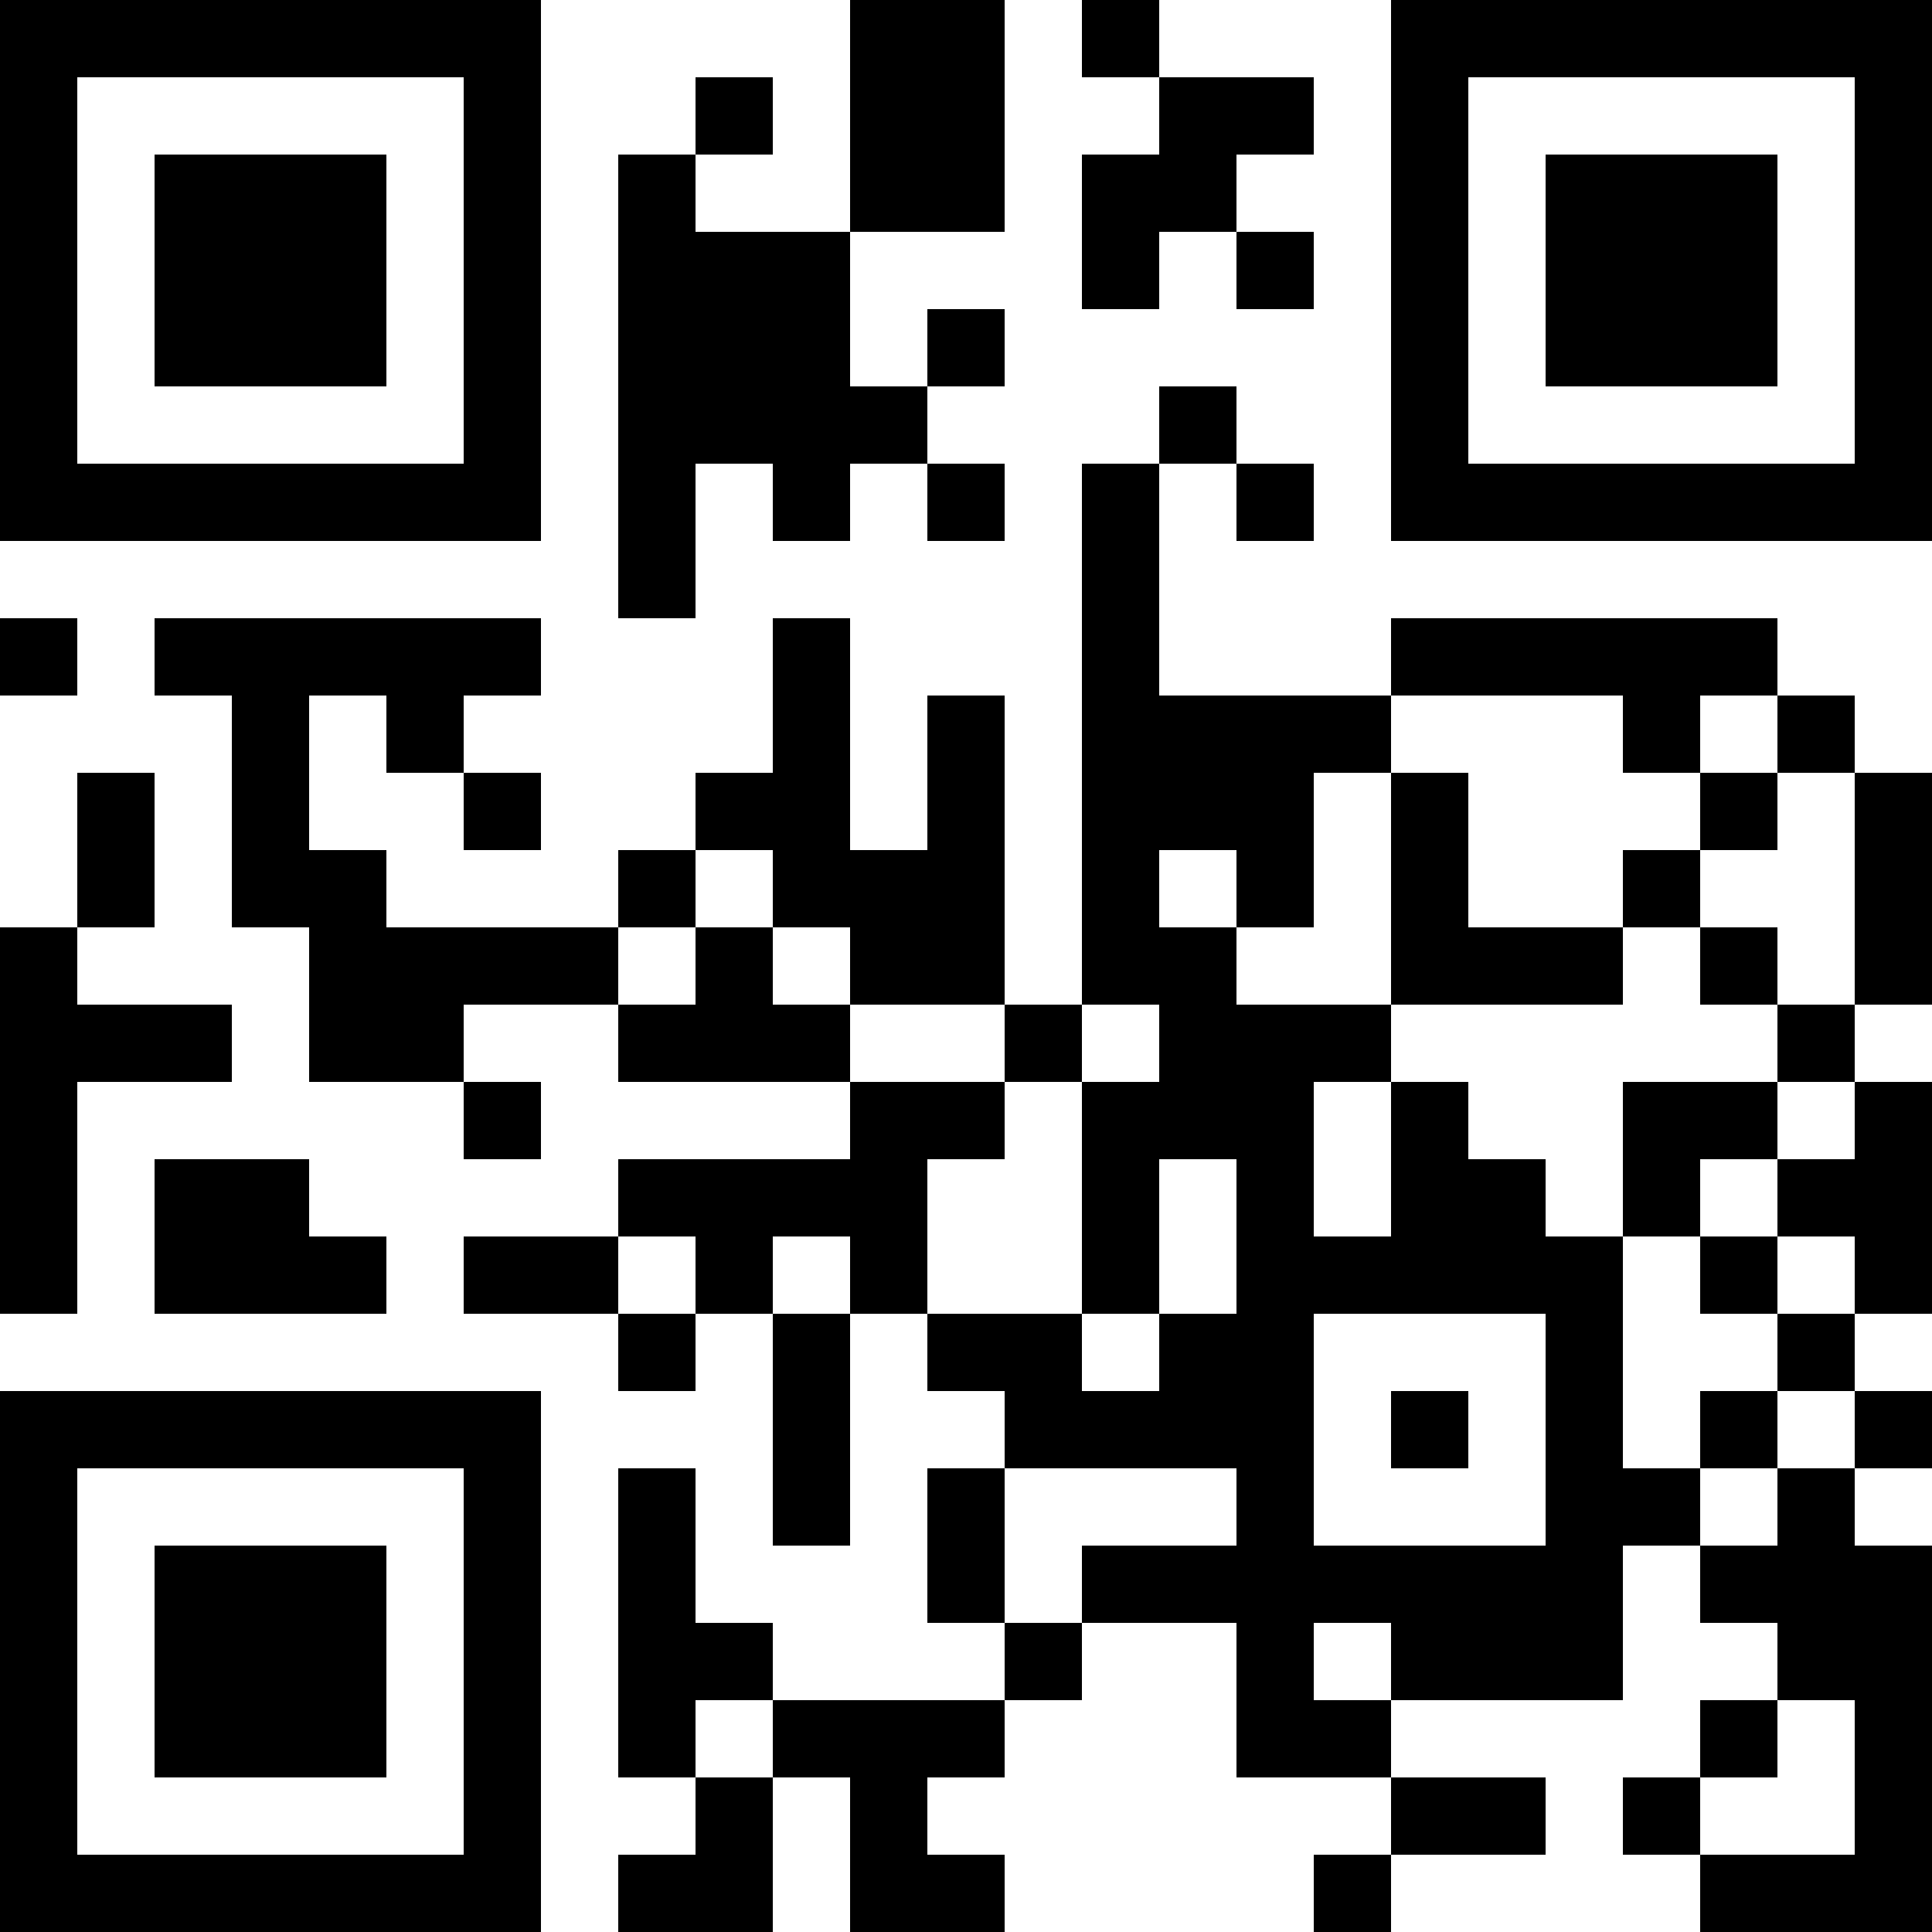
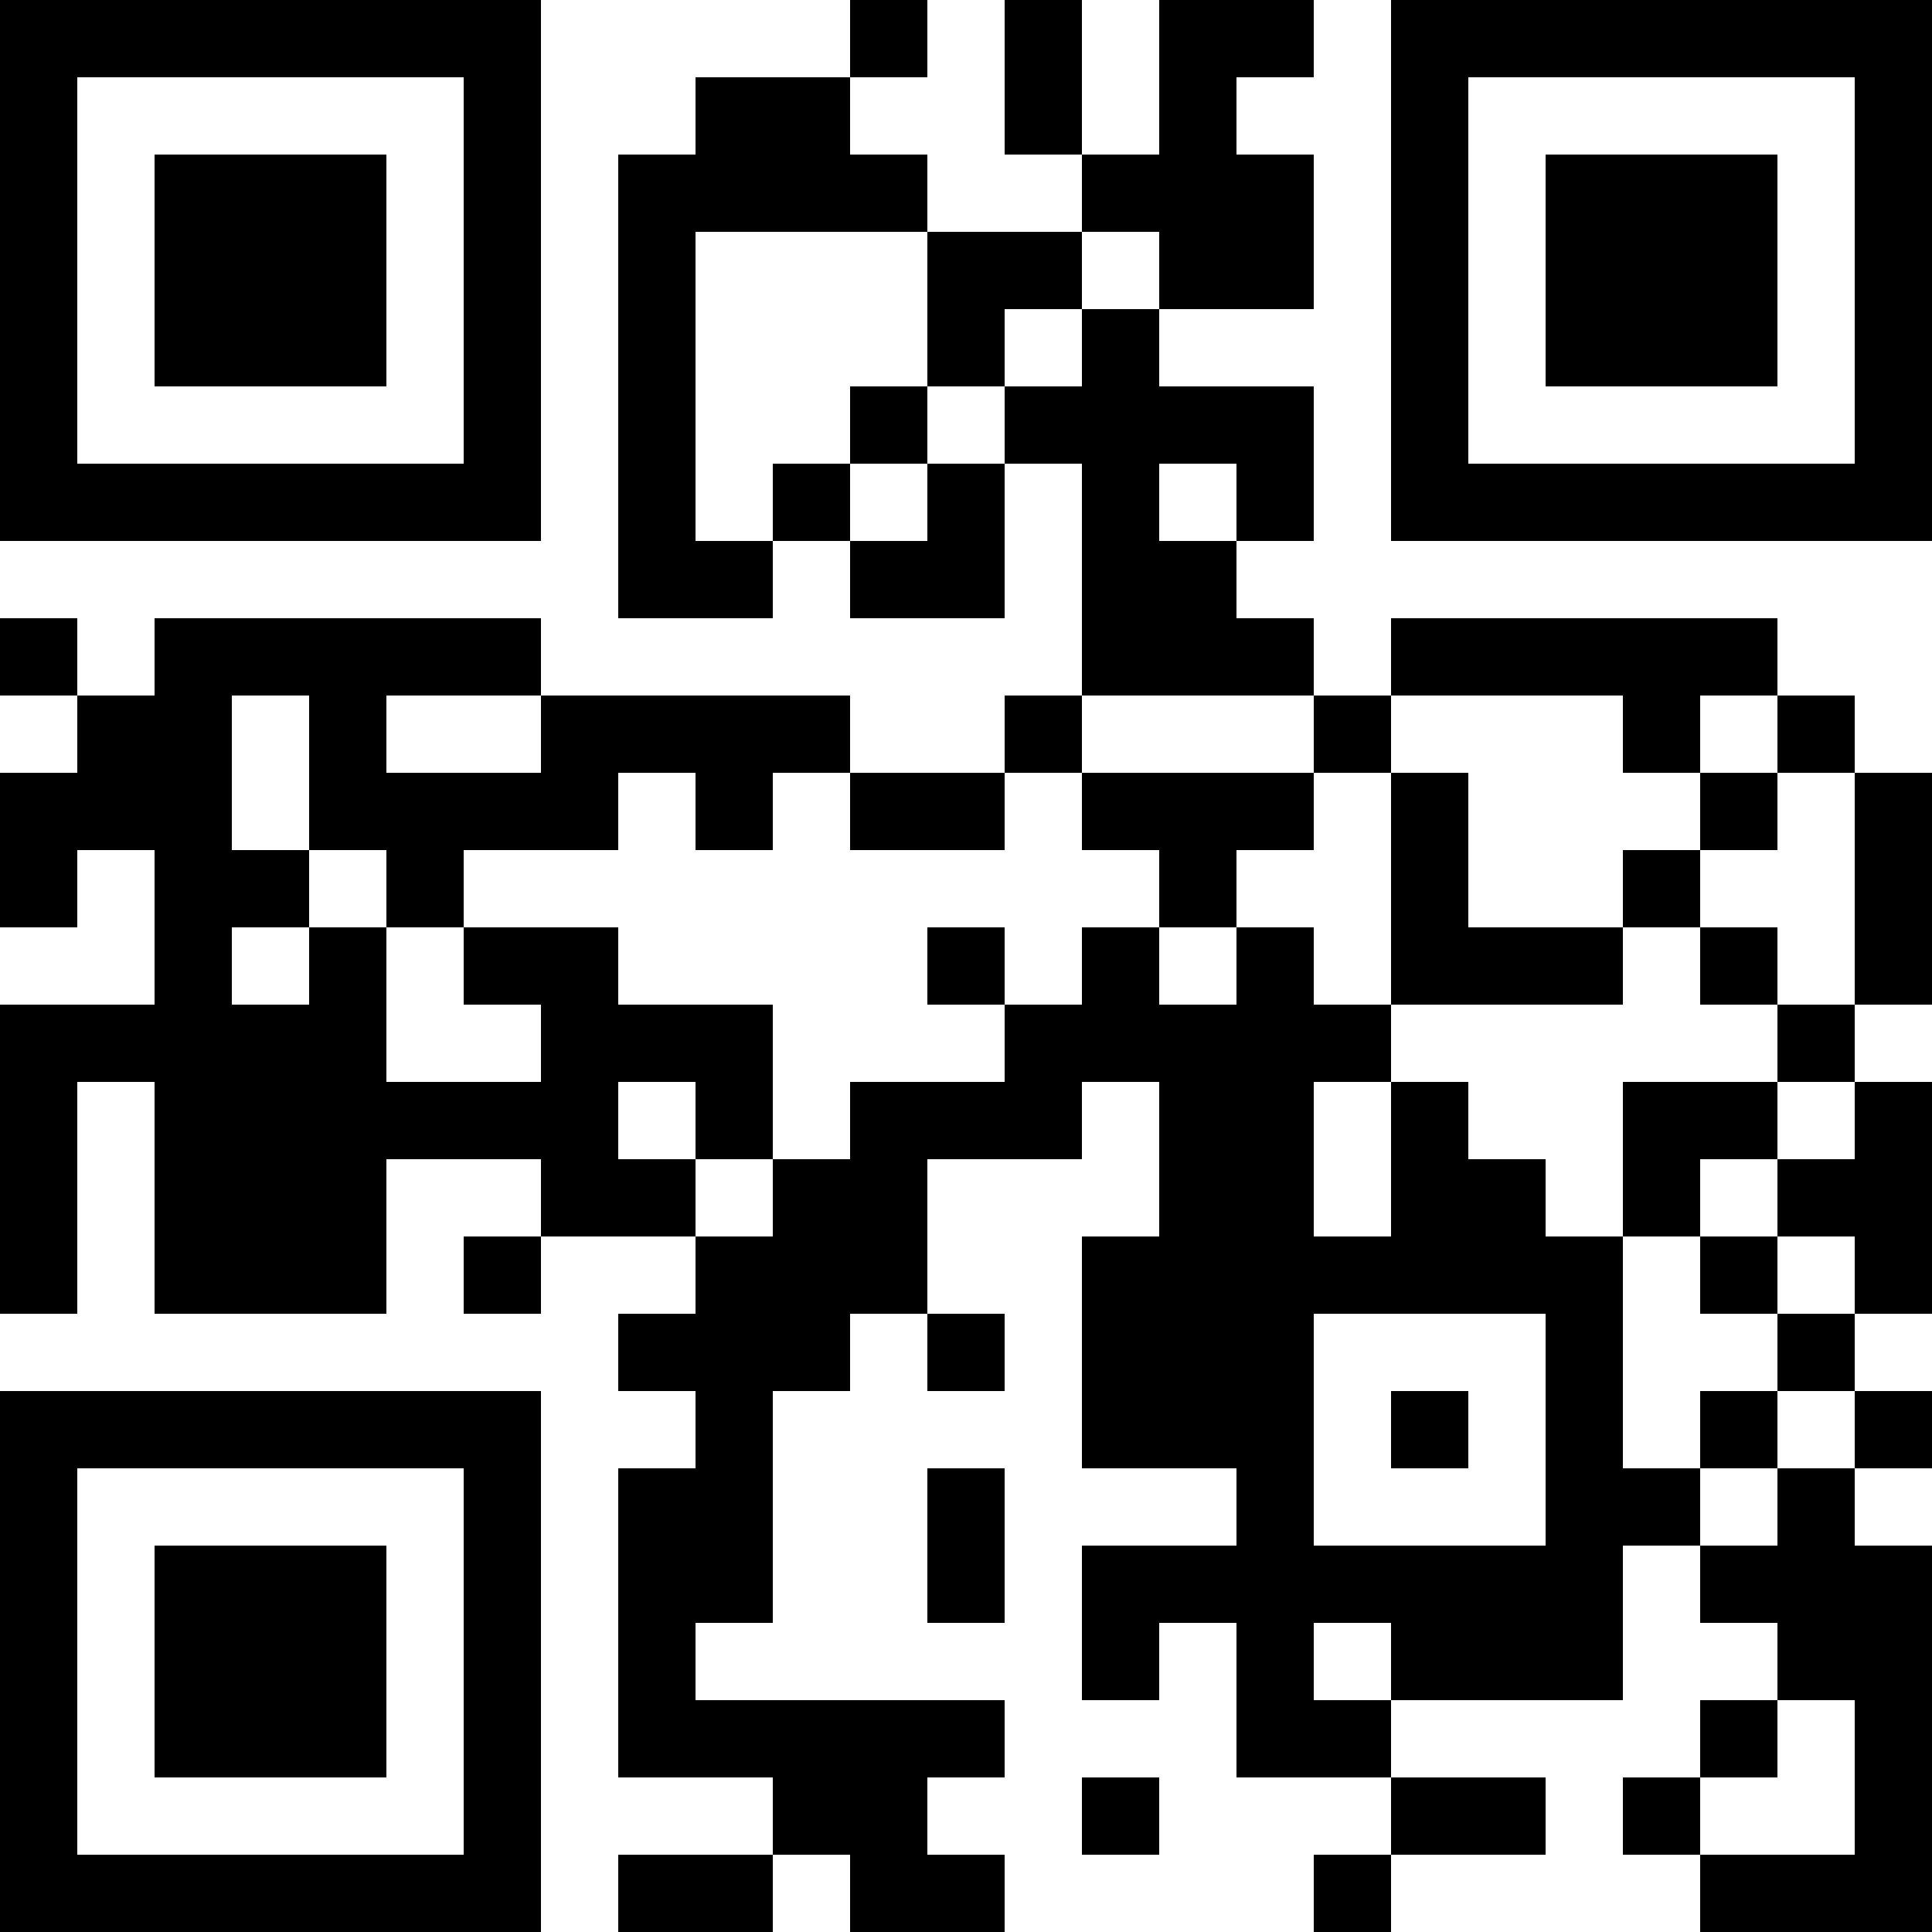
<svg xmlns="http://www.w3.org/2000/svg" version="1.1" width="200" height="200" viewBox="0 0 200 200">
  <rect x="0" y="0" width="200" height="200" fill="#ffffff" />
  <g transform="scale(8)">
    <g transform="translate(0,0)">
-       <path fill-rule="evenodd" d="M11 0L11 3L9 3L9 2L10 2L10 1L9 1L9 2L8 2L8 8L9 8L9 6L10 6L10 7L11 7L11 6L12 6L12 7L13 7L13 6L12 6L12 5L13 5L13 4L12 4L12 5L11 5L11 3L13 3L13 0ZM14 0L14 1L15 1L15 2L14 2L14 4L15 4L15 3L16 3L16 4L17 4L17 3L16 3L16 2L17 2L17 1L15 1L15 0ZM15 5L15 6L14 6L14 13L13 13L13 9L12 9L12 11L11 11L11 8L10 8L10 10L9 10L9 11L8 11L8 12L5 12L5 11L4 11L4 9L5 9L5 10L6 10L6 11L7 11L7 10L6 10L6 9L7 9L7 8L2 8L2 9L3 9L3 12L4 12L4 14L6 14L6 15L7 15L7 14L6 14L6 13L8 13L8 14L11 14L11 15L8 15L8 16L6 16L6 17L8 17L8 18L9 18L9 17L10 17L10 20L11 20L11 17L12 17L12 18L13 18L13 19L12 19L12 21L13 21L13 22L10 22L10 21L9 21L9 19L8 19L8 23L9 23L9 24L8 24L8 25L10 25L10 23L11 23L11 25L13 25L13 24L12 24L12 23L13 23L13 22L14 22L14 21L16 21L16 23L18 23L18 24L17 24L17 25L18 25L18 24L20 24L20 23L18 23L18 22L21 22L21 20L22 20L22 21L23 21L23 22L22 22L22 23L21 23L21 24L22 24L22 25L25 25L25 20L24 20L24 19L25 19L25 18L24 18L24 17L25 17L25 14L24 14L24 13L25 13L25 10L24 10L24 9L23 9L23 8L18 8L18 9L15 9L15 6L16 6L16 7L17 7L17 6L16 6L16 5ZM0 8L0 9L1 9L1 8ZM18 9L18 10L17 10L17 12L16 12L16 11L15 11L15 12L16 12L16 13L18 13L18 14L17 14L17 16L18 16L18 14L19 14L19 15L20 15L20 16L21 16L21 19L22 19L22 20L23 20L23 19L24 19L24 18L23 18L23 17L24 17L24 16L23 16L23 15L24 15L24 14L23 14L23 13L24 13L24 10L23 10L23 9L22 9L22 10L21 10L21 9ZM1 10L1 12L0 12L0 17L1 17L1 14L3 14L3 13L1 13L1 12L2 12L2 10ZM18 10L18 13L21 13L21 12L22 12L22 13L23 13L23 12L22 12L22 11L23 11L23 10L22 10L22 11L21 11L21 12L19 12L19 10ZM9 11L9 12L8 12L8 13L9 13L9 12L10 12L10 13L11 13L11 14L13 14L13 15L12 15L12 17L14 17L14 18L15 18L15 17L16 17L16 15L15 15L15 17L14 17L14 14L15 14L15 13L14 13L14 14L13 14L13 13L11 13L11 12L10 12L10 11ZM21 14L21 16L22 16L22 17L23 17L23 16L22 16L22 15L23 15L23 14ZM2 15L2 17L5 17L5 16L4 16L4 15ZM8 16L8 17L9 17L9 16ZM10 16L10 17L11 17L11 16ZM17 17L17 20L20 20L20 17ZM18 18L18 19L19 19L19 18ZM22 18L22 19L23 19L23 18ZM13 19L13 21L14 21L14 20L16 20L16 19ZM17 21L17 22L18 22L18 21ZM9 22L9 23L10 23L10 22ZM23 22L23 23L22 23L22 24L24 24L24 22ZM0 0L0 7L7 7L7 0ZM1 1L1 6L6 6L6 1ZM2 2L2 5L5 5L5 2ZM18 0L18 7L25 7L25 0ZM19 1L19 6L24 6L24 1ZM20 2L20 5L23 5L23 2ZM0 18L0 25L7 25L7 18ZM1 19L1 24L6 24L6 19ZM2 20L2 23L5 23L5 20Z" fill="#000000" />
+       <path fill-rule="evenodd" d="M11 0L11 1L9 1L9 2L8 2L8 8L10 8L10 7L11 7L11 8L13 8L13 6L14 6L14 9L13 9L13 10L11 10L11 9L7 9L7 8L2 8L2 9L1 9L1 8L0 8L0 9L1 9L1 10L0 10L0 12L1 12L1 11L2 11L2 13L0 13L0 17L1 17L1 14L2 14L2 17L5 17L5 15L7 15L7 16L6 16L6 17L7 17L7 16L9 16L9 17L8 17L8 18L9 18L9 19L8 19L8 23L10 23L10 24L8 24L8 25L10 25L10 24L11 24L11 25L13 25L13 24L12 24L12 23L13 23L13 22L9 22L9 21L10 21L10 18L11 18L11 17L12 17L12 18L13 18L13 17L12 17L12 15L14 15L14 14L15 14L15 16L14 16L14 19L16 19L16 20L14 20L14 22L15 22L15 21L16 21L16 23L18 23L18 24L17 24L17 25L18 25L18 24L20 24L20 23L18 23L18 22L21 22L21 20L22 20L22 21L23 21L23 22L22 22L22 23L21 23L21 24L22 24L22 25L25 25L25 20L24 20L24 19L25 19L25 18L24 18L24 17L25 17L25 14L24 14L24 13L25 13L25 10L24 10L24 9L23 9L23 8L18 8L18 9L17 9L17 8L16 8L16 7L17 7L17 5L15 5L15 4L17 4L17 2L16 2L16 1L17 1L17 0L15 0L15 2L14 2L14 0L13 0L13 2L14 2L14 3L12 3L12 2L11 2L11 1L12 1L12 0ZM9 3L9 7L10 7L10 6L11 6L11 7L12 7L12 6L13 6L13 5L14 5L14 4L15 4L15 3L14 3L14 4L13 4L13 5L12 5L12 3ZM11 5L11 6L12 6L12 5ZM15 6L15 7L16 7L16 6ZM3 9L3 11L4 11L4 12L3 12L3 13L4 13L4 12L5 12L5 14L7 14L7 13L6 13L6 12L8 12L8 13L10 13L10 15L9 15L9 14L8 14L8 15L9 15L9 16L10 16L10 15L11 15L11 14L13 14L13 13L14 13L14 12L15 12L15 13L16 13L16 12L17 12L17 13L18 13L18 14L17 14L17 16L18 16L18 14L19 14L19 15L20 15L20 16L21 16L21 19L22 19L22 20L23 20L23 19L24 19L24 18L23 18L23 17L24 17L24 16L23 16L23 15L24 15L24 14L23 14L23 13L24 13L24 10L23 10L23 9L22 9L22 10L21 10L21 9L18 9L18 10L17 10L17 9L14 9L14 10L13 10L13 11L11 11L11 10L10 10L10 11L9 11L9 10L8 10L8 11L6 11L6 12L5 12L5 11L4 11L4 9ZM5 9L5 10L7 10L7 9ZM14 10L14 11L15 11L15 12L16 12L16 11L17 11L17 10ZM18 10L18 13L21 13L21 12L22 12L22 13L23 13L23 12L22 12L22 11L23 11L23 10L22 10L22 11L21 11L21 12L19 12L19 10ZM12 12L12 13L13 13L13 12ZM21 14L21 16L22 16L22 17L23 17L23 16L22 16L22 15L23 15L23 14ZM17 17L17 20L20 20L20 17ZM18 18L18 19L19 19L19 18ZM22 18L22 19L23 19L23 18ZM12 19L12 21L13 21L13 19ZM17 21L17 22L18 22L18 21ZM23 22L23 23L22 23L22 24L24 24L24 22ZM14 23L14 24L15 24L15 23ZM0 0L0 7L7 7L7 0ZM1 1L1 6L6 6L6 1ZM2 2L2 5L5 5L5 2ZM18 0L18 7L25 7L25 0ZM19 1L19 6L24 6L24 1ZM20 2L20 5L23 5L23 2ZM0 18L0 25L7 25L7 18ZM1 19L1 24L6 24L6 19ZM2 20L2 23L5 23L5 20Z" fill="#000000" />
    </g>
  </g>
</svg>
